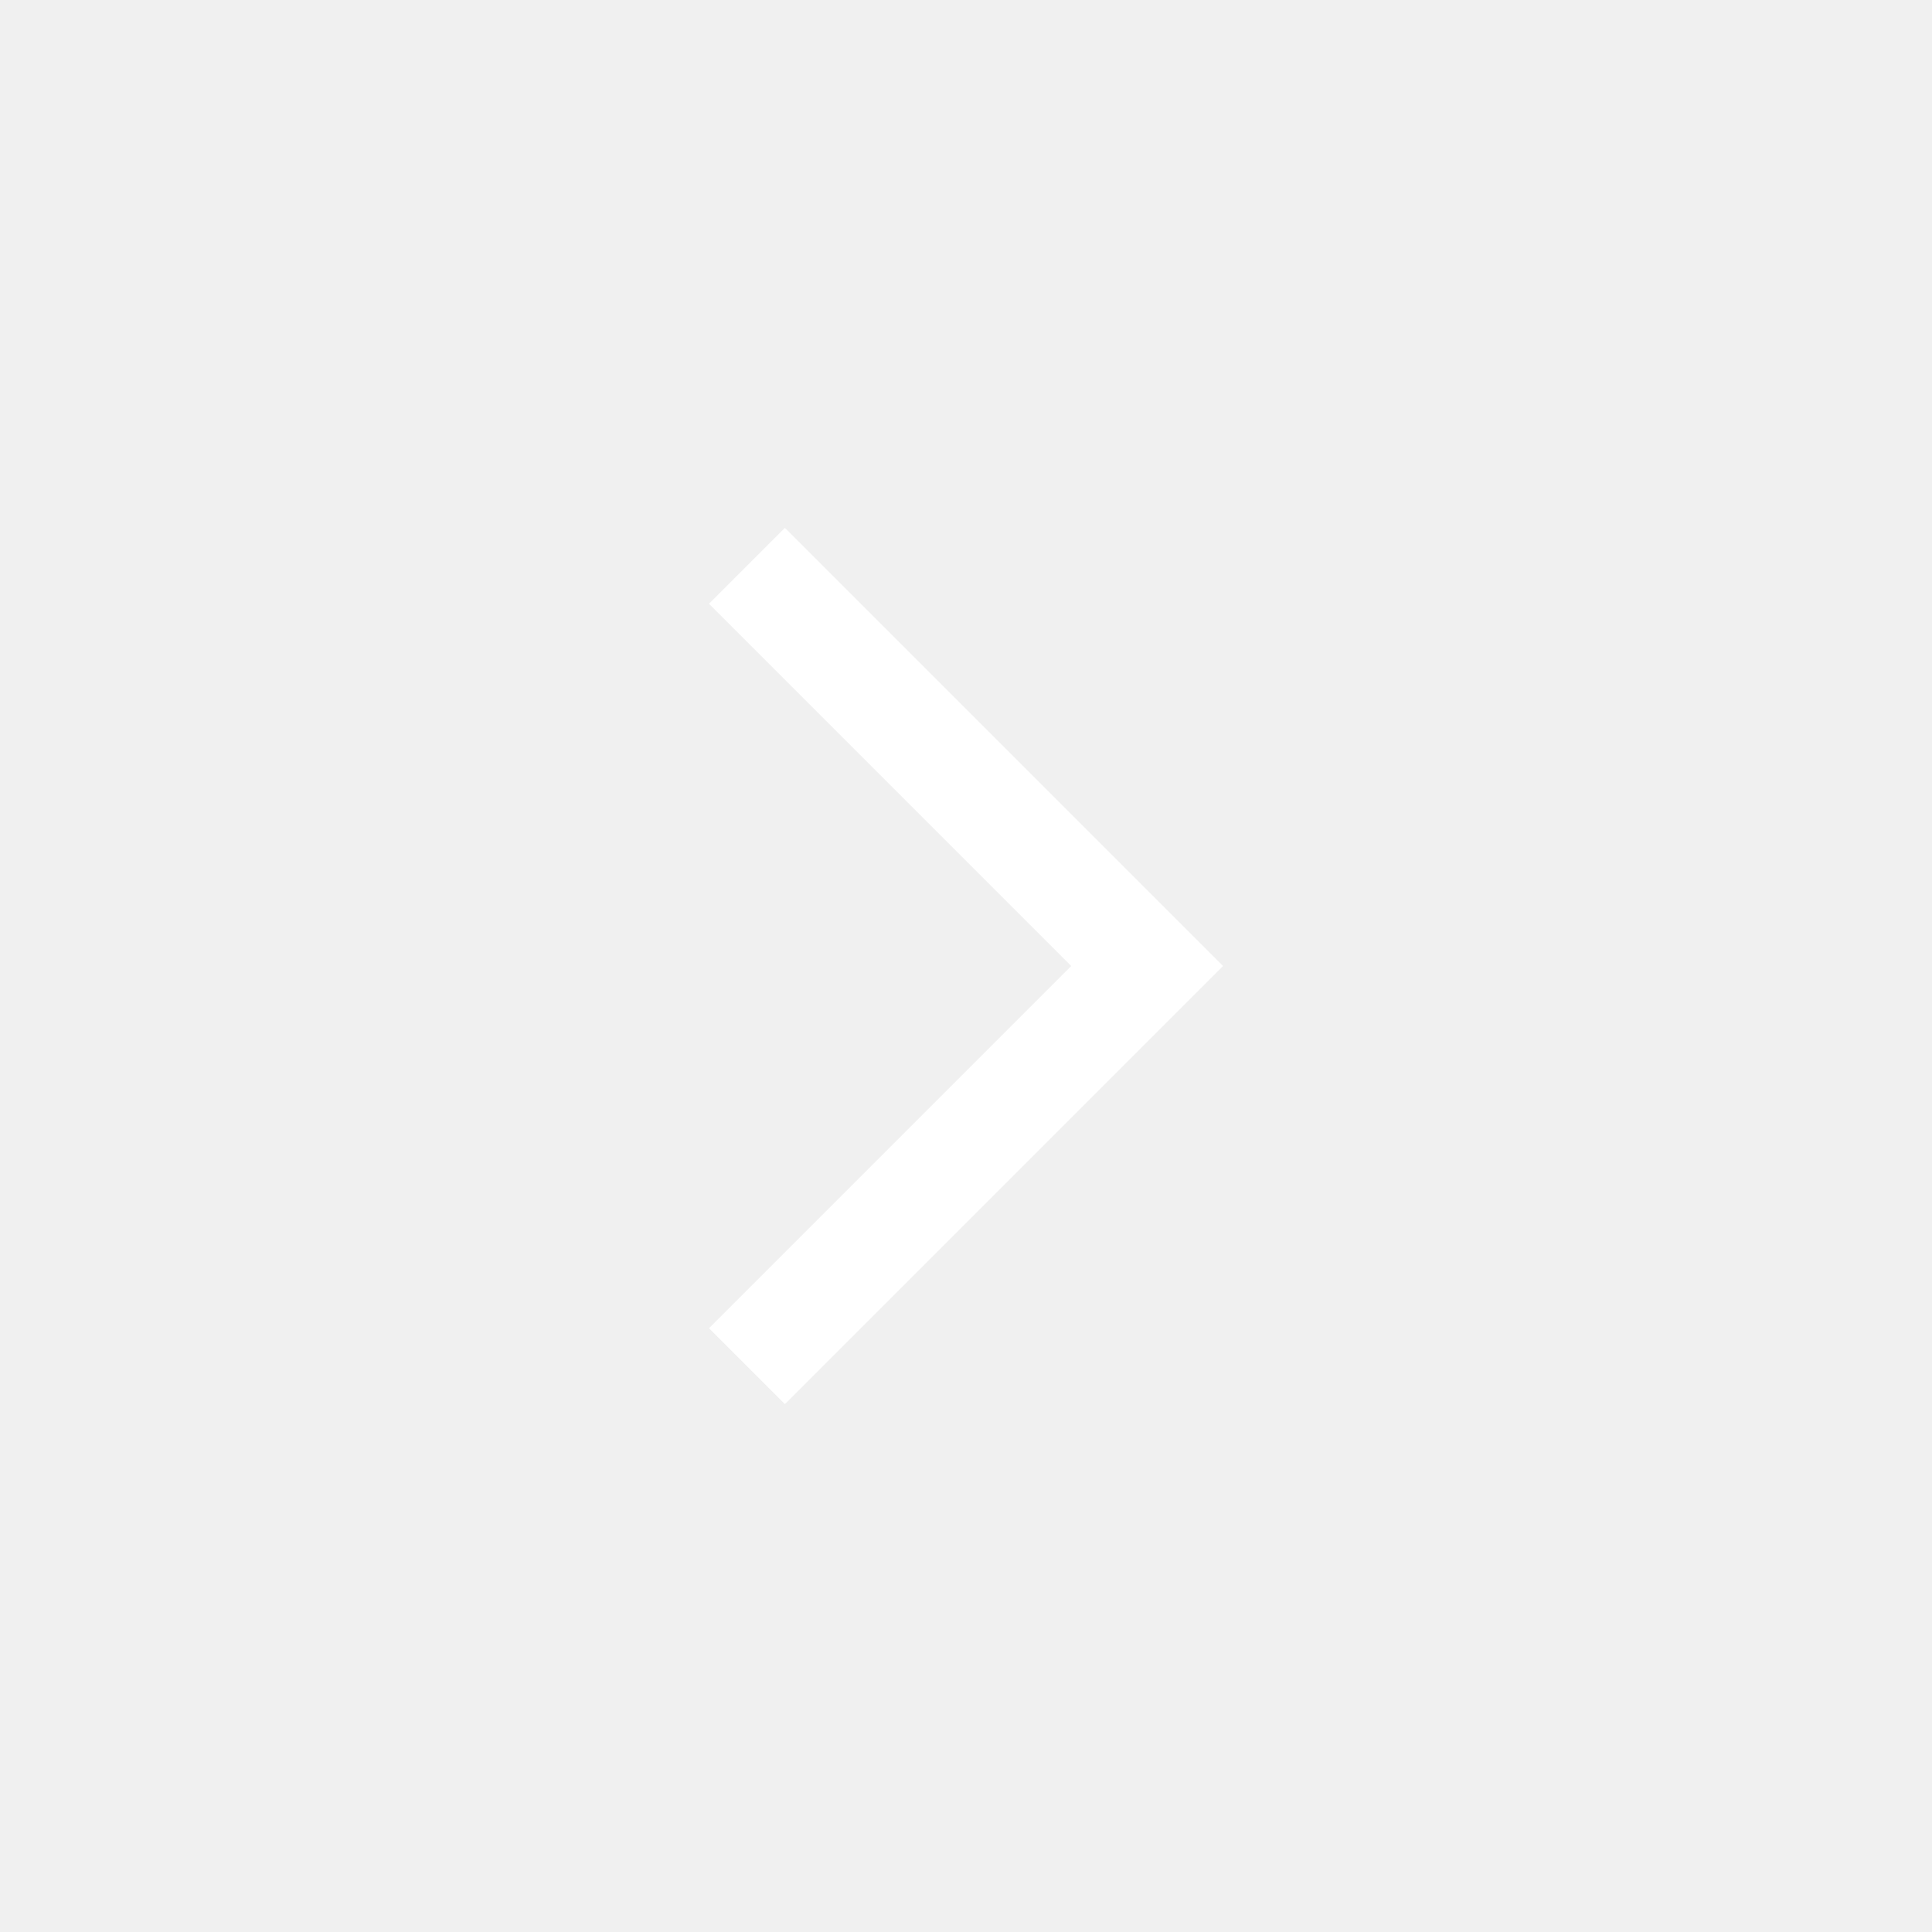
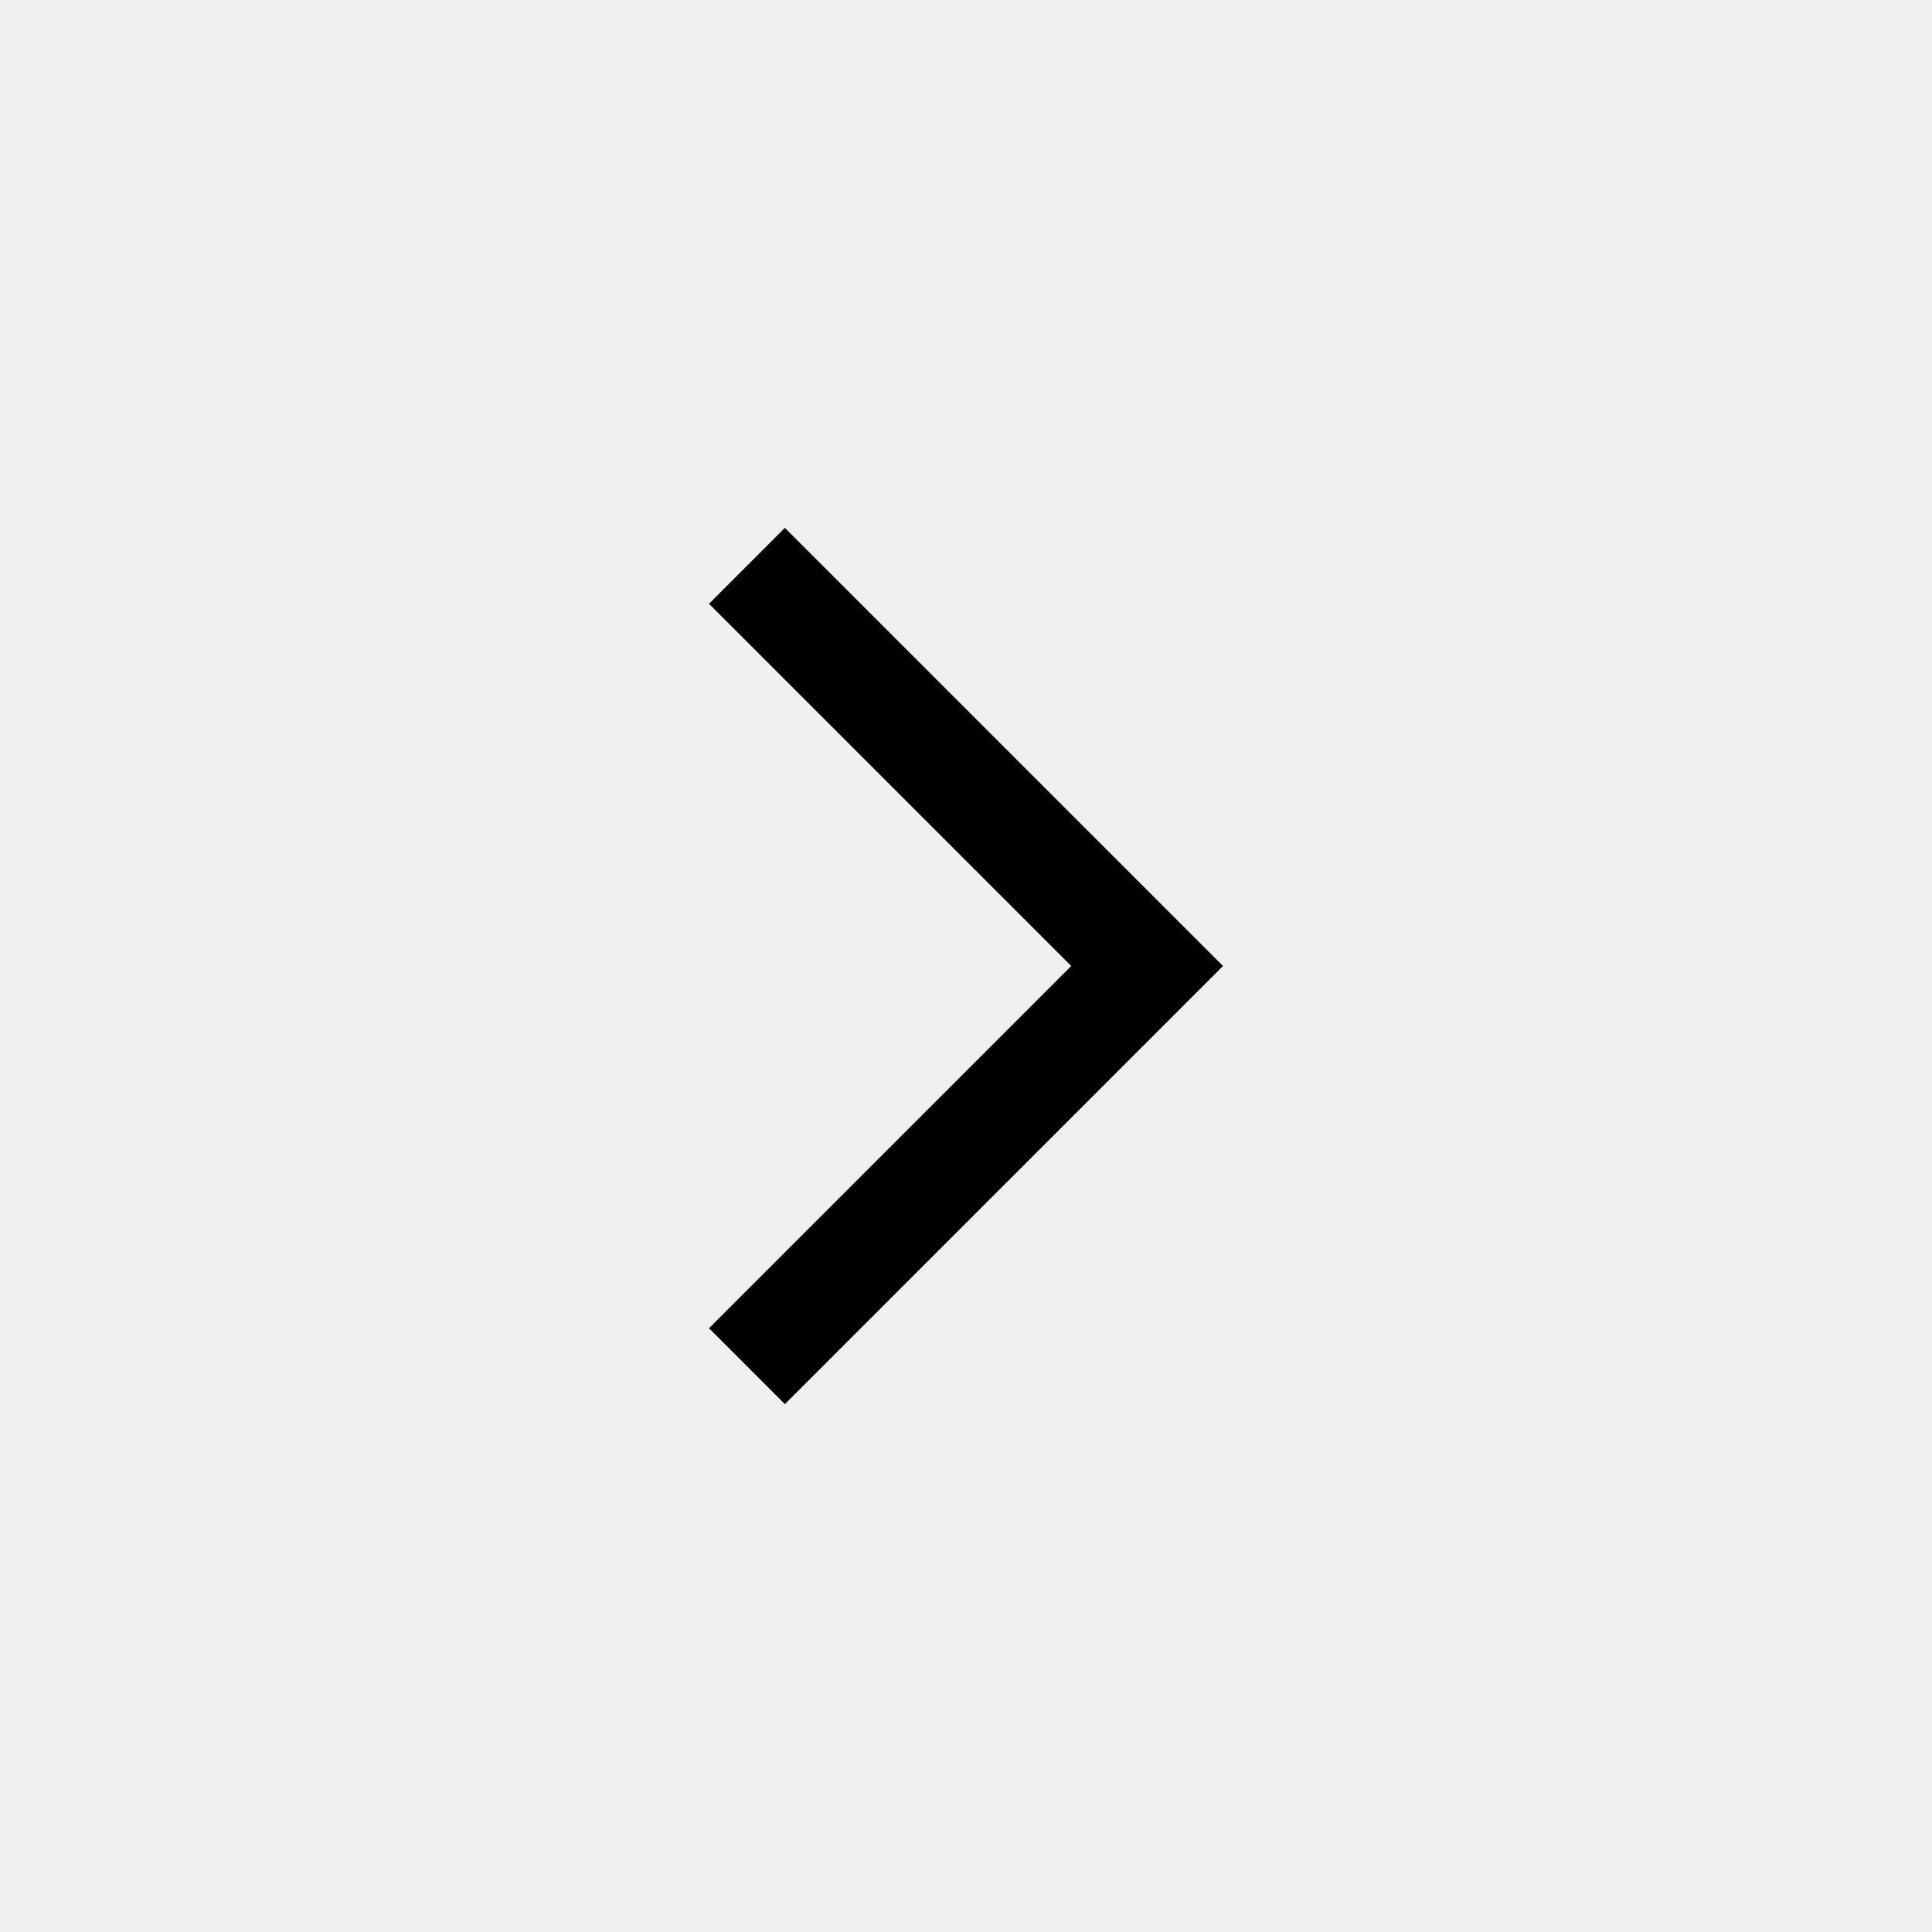
<svg xmlns="http://www.w3.org/2000/svg" width="27" height="27" viewBox="0 0 27 27" fill="none">
-   <path d="M10.969 18.562L16.031 13.5L10.969 8.438" stroke="white" stroke-width="1.5" stroke-linecap="square" />
+   <path d="M10.969 18.562L16.031 13.5L10.969 8.438" stroke="currentColor" stroke-width="1.5" stroke-linecap="square" />
</svg>
